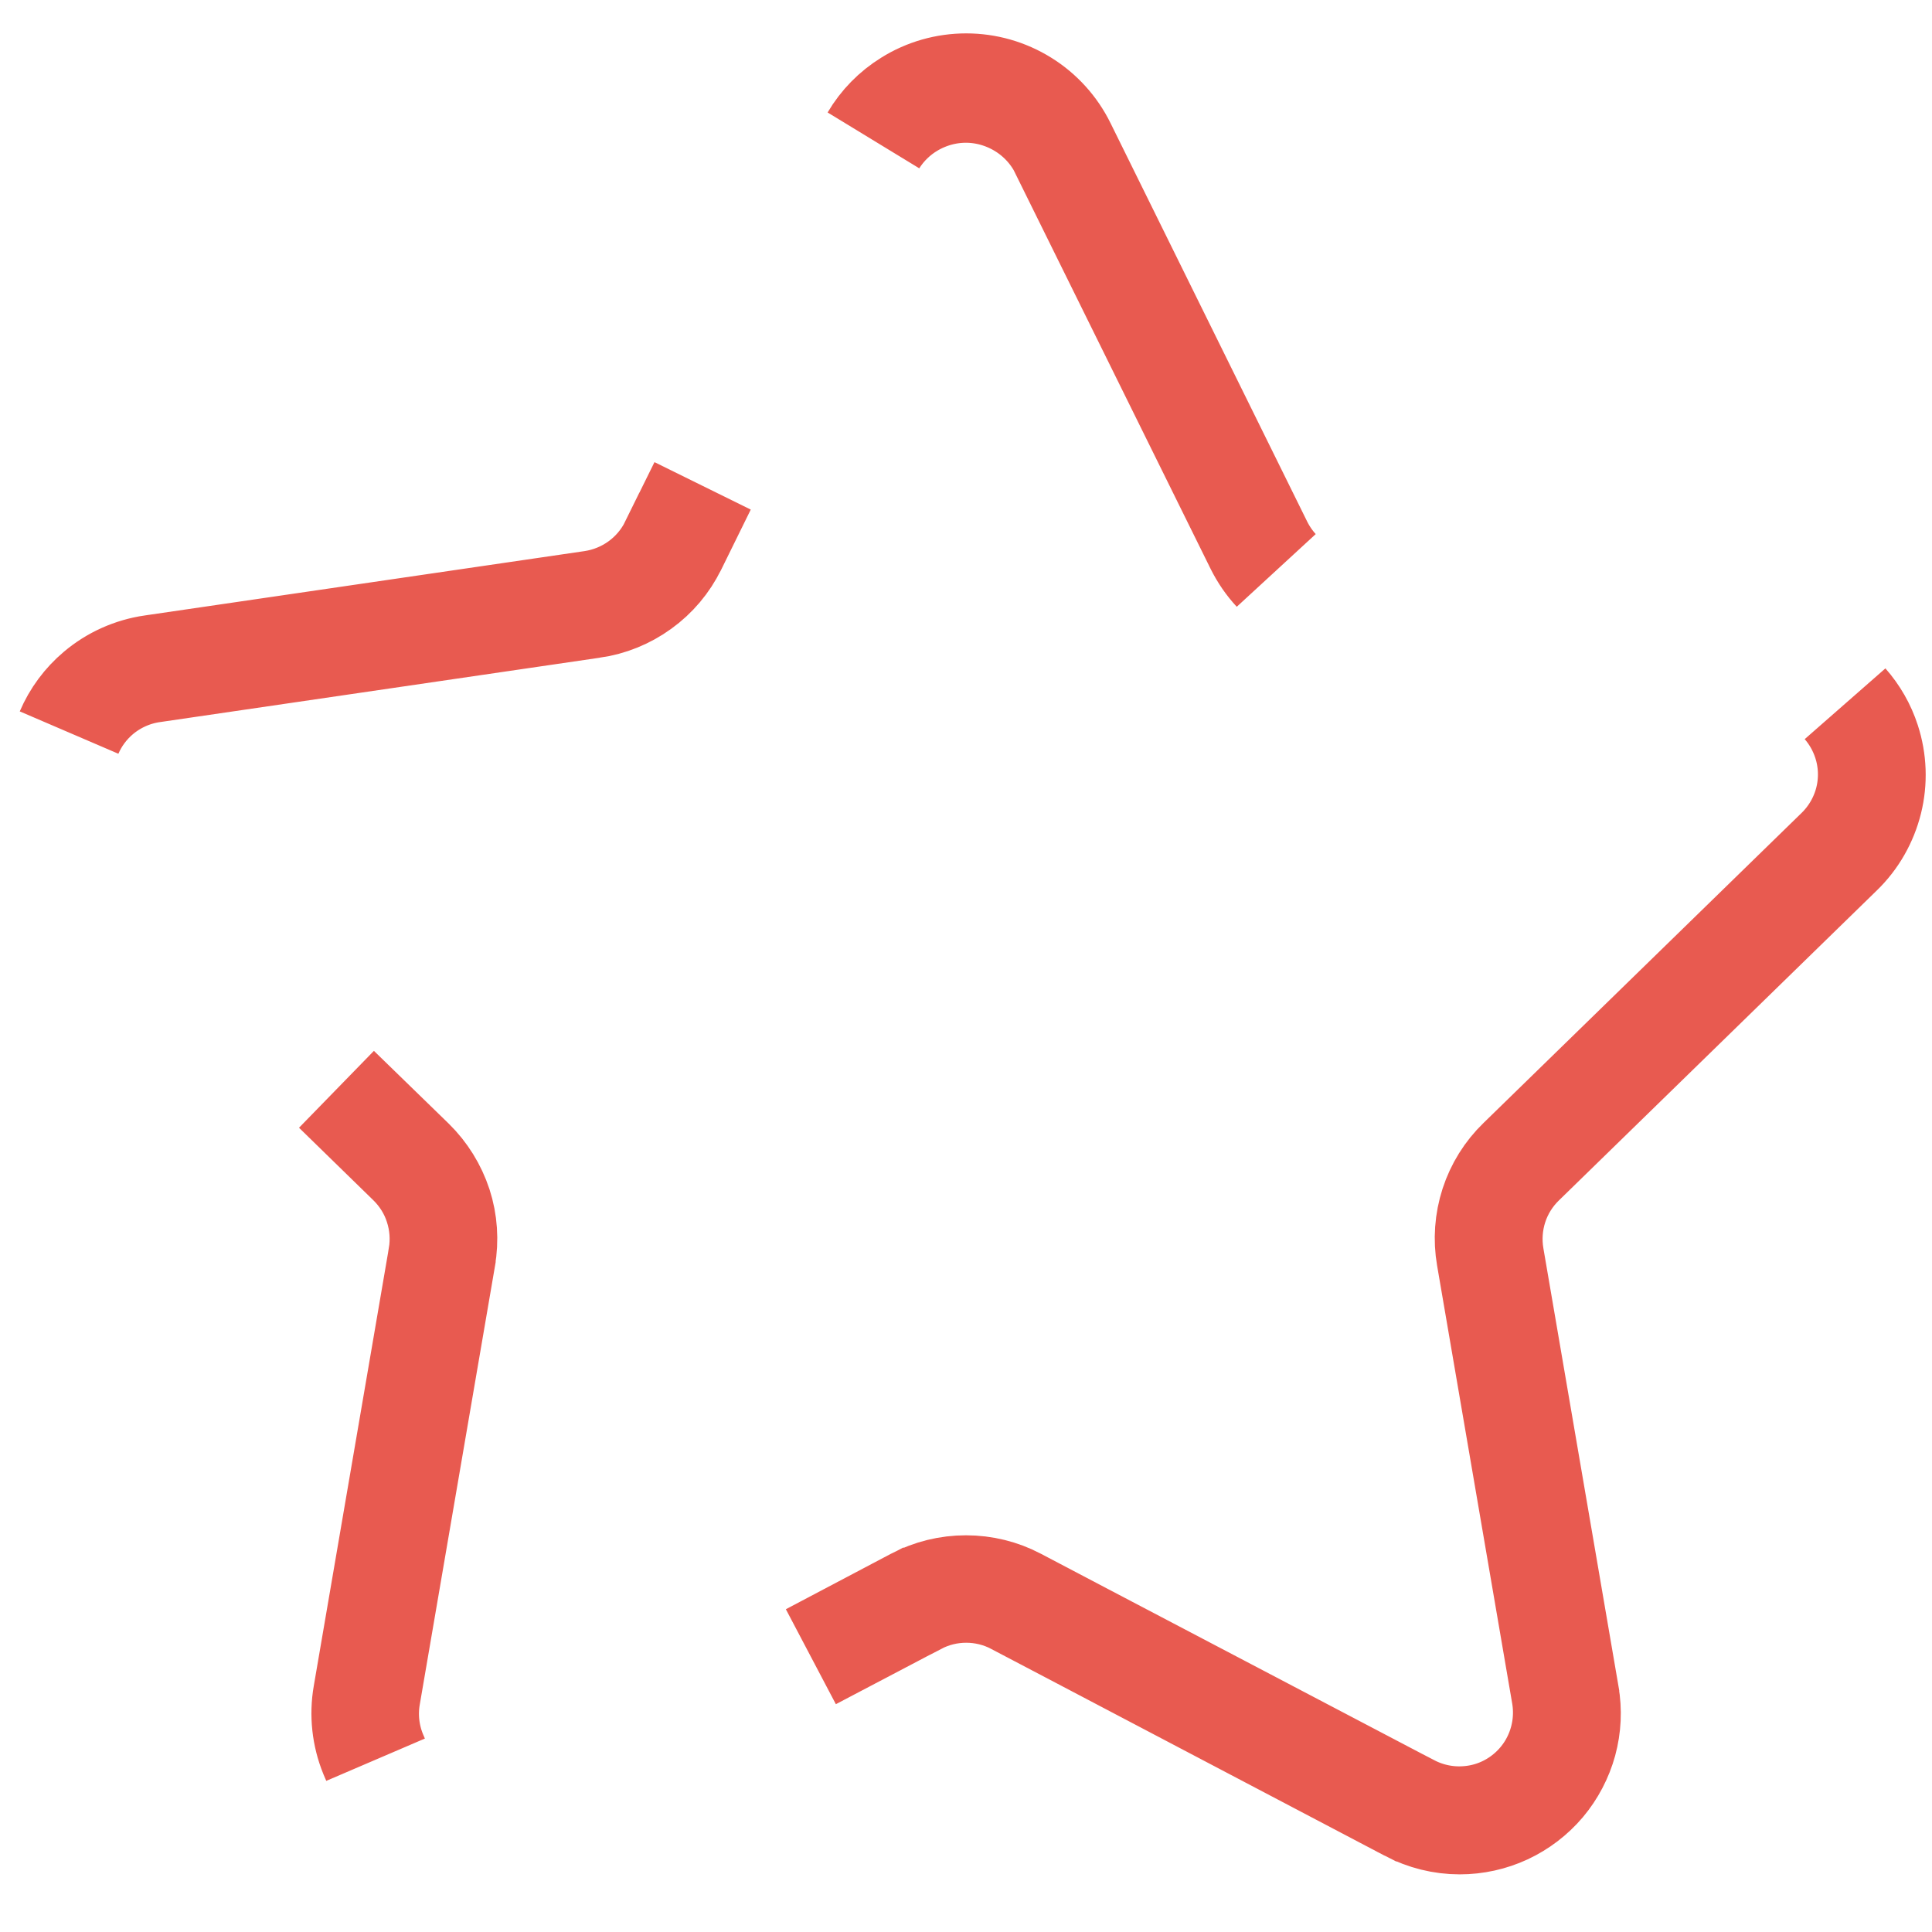
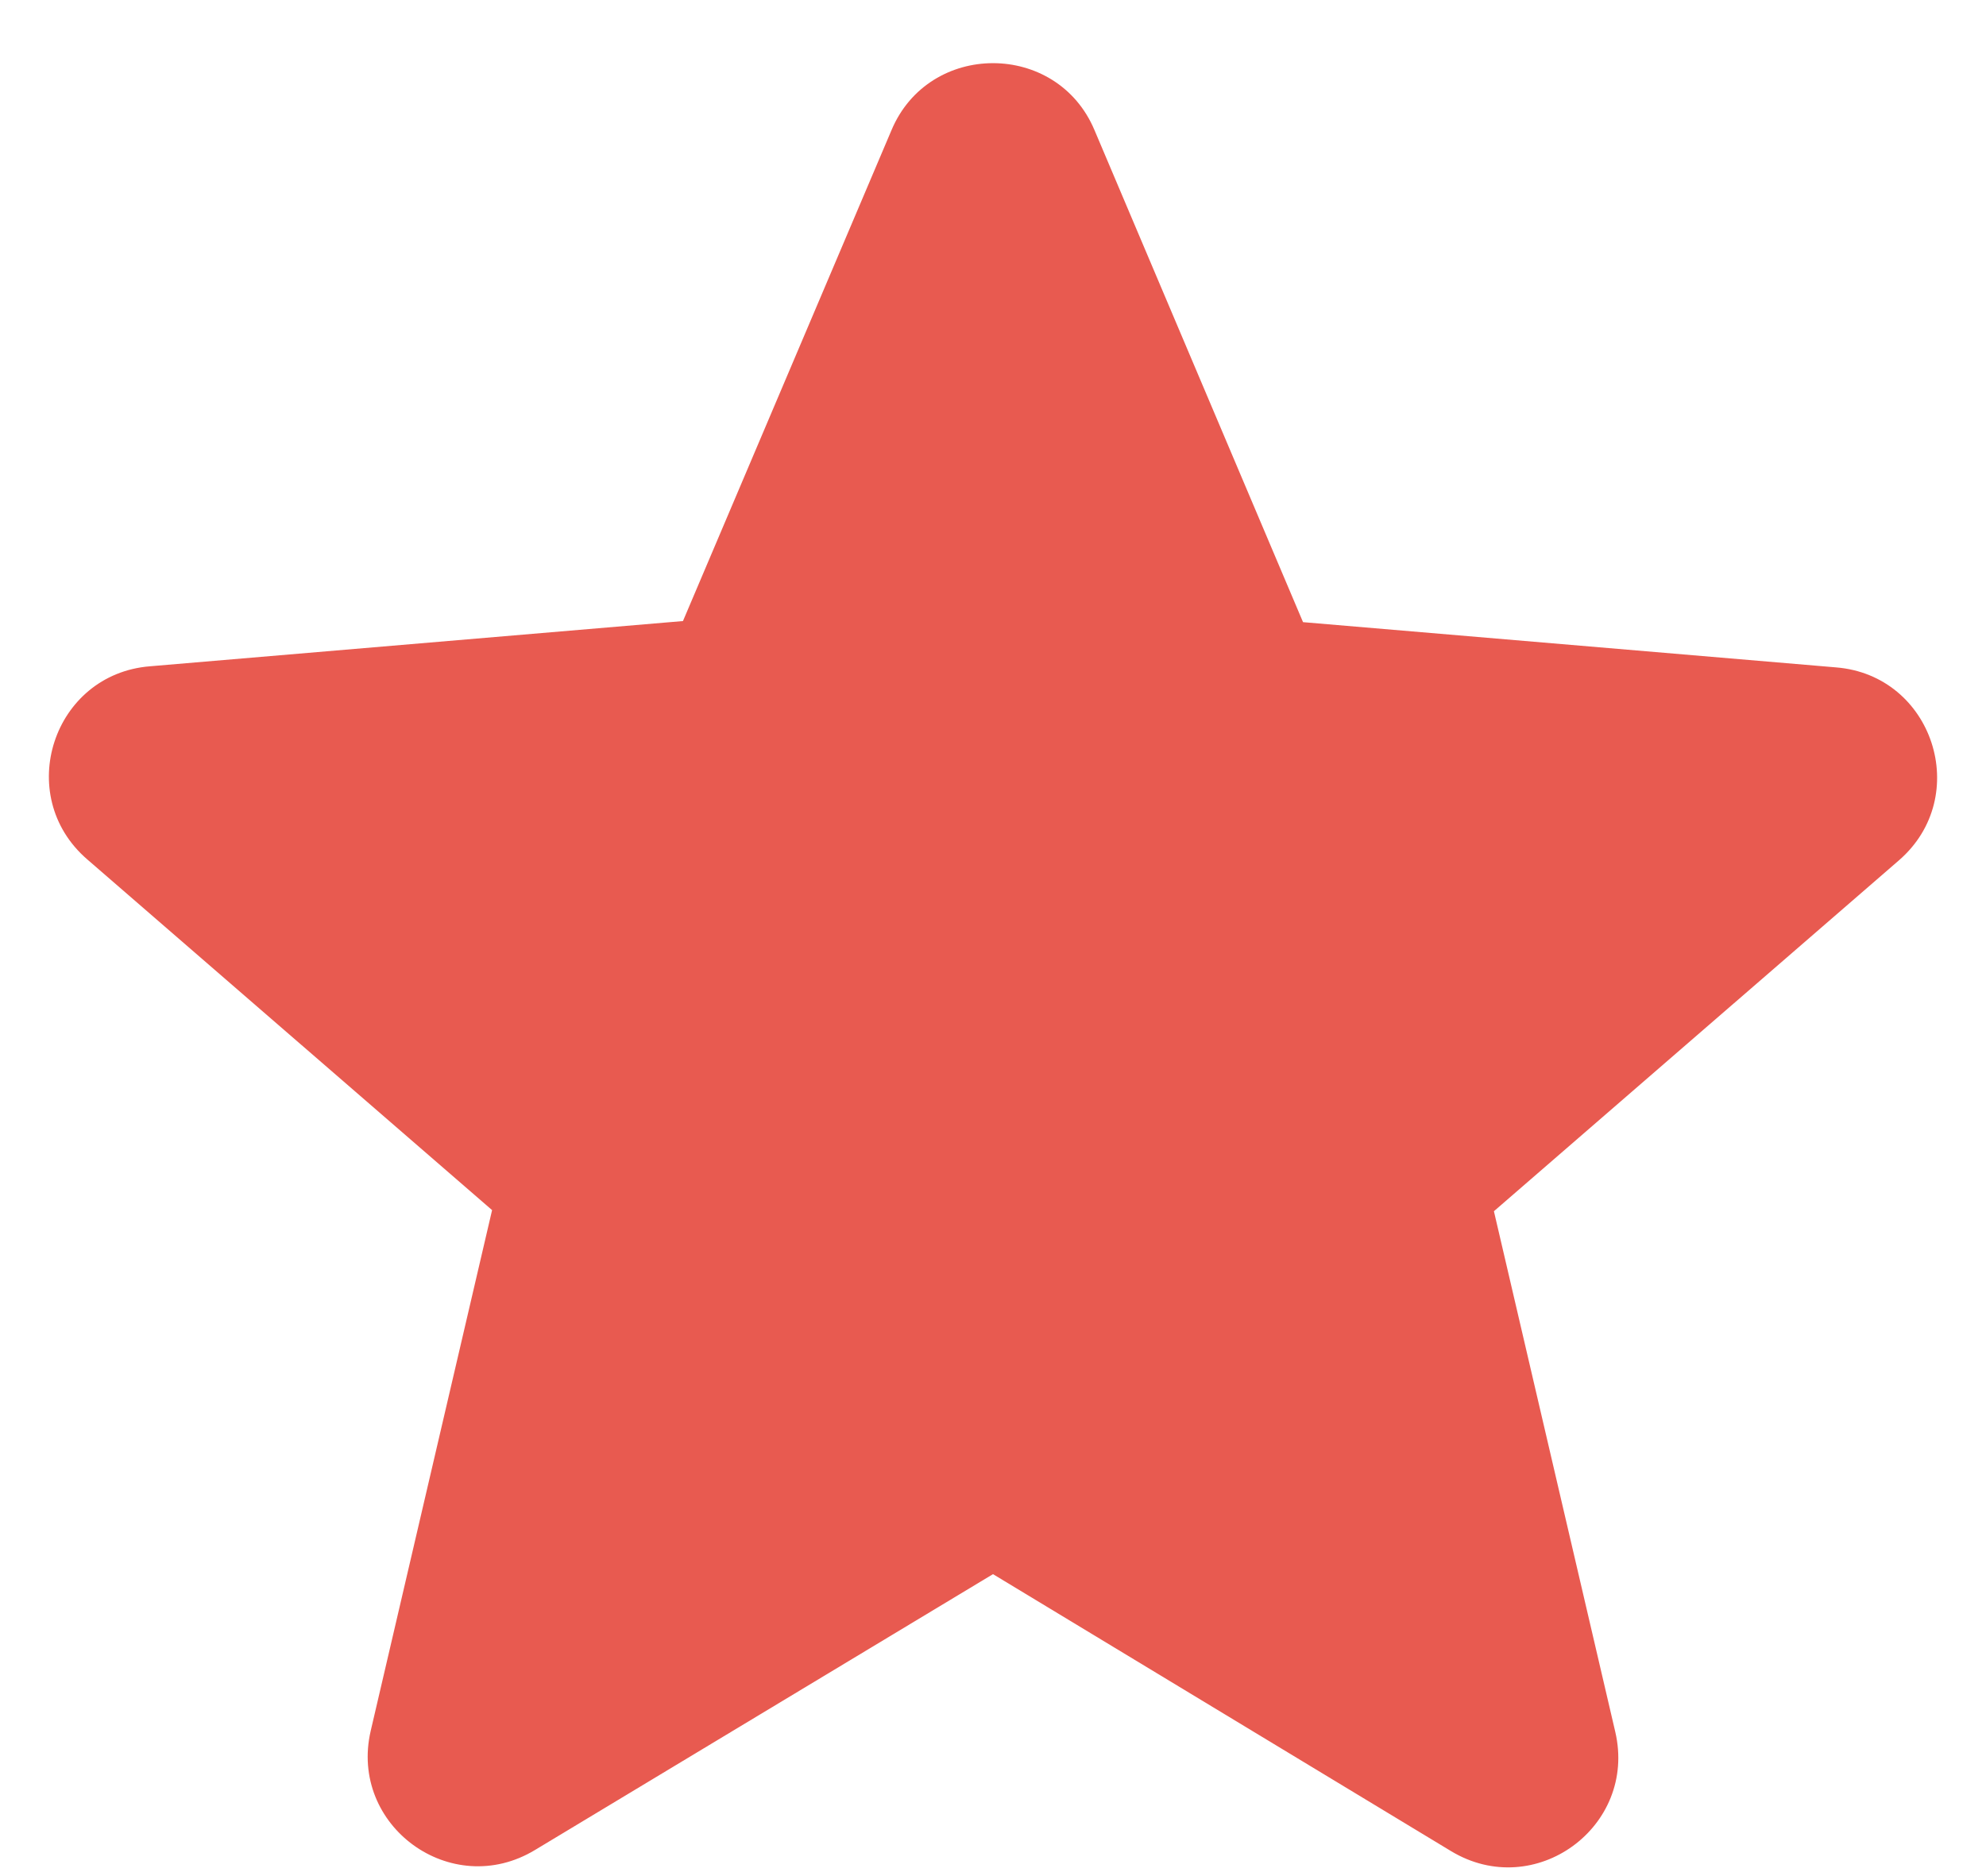
- <svg xmlns="http://www.w3.org/2000/svg" width="18" height="18" viewBox="0 0 18 18" fill="none">
-   <path d="M13.133 16.847L13.132 16.846L9.466 14.919L9.466 14.919C9.323 14.844 9.163 14.805 9.002 14.805C8.84 14.805 8.681 14.844 8.538 14.919L8.537 14.919L7.555 15.435L8.533 14.919L8.533 14.919C8.677 14.843 8.837 14.804 9 14.804C9.162 14.804 9.323 14.843 9.466 14.919L9.467 14.92L13.131 16.843L13.132 16.843C13.297 16.929 13.483 16.968 13.669 16.954C13.855 16.941 14.033 16.876 14.184 16.766C14.335 16.656 14.452 16.507 14.522 16.334C14.592 16.162 14.613 15.973 14.582 15.789L14.582 15.789L13.882 11.707C13.882 11.707 13.882 11.707 13.882 11.707C13.854 11.547 13.866 11.383 13.916 11.228C13.966 11.074 14.053 10.934 14.17 10.821L14.17 10.821L17.135 7.931C17.268 7.801 17.363 7.636 17.408 7.455C17.453 7.274 17.446 7.083 17.388 6.906C17.346 6.777 17.279 6.659 17.191 6.558C17.281 6.66 17.35 6.78 17.392 6.91C17.45 7.088 17.457 7.278 17.412 7.459C17.367 7.64 17.273 7.806 17.139 7.936L17.139 7.936L14.174 10.827C14.174 10.827 14.174 10.827 14.174 10.827C14.058 10.94 13.971 11.079 13.921 11.233C13.871 11.387 13.859 11.551 13.886 11.711L13.886 11.711L14.586 15.793L14.586 15.794C14.611 15.937 14.604 16.084 14.566 16.225C14.527 16.366 14.459 16.496 14.365 16.608C14.271 16.719 14.154 16.808 14.022 16.87C13.89 16.931 13.746 16.963 13.6 16.963C13.438 16.963 13.277 16.923 13.133 16.847ZM3.477 16.343C3.483 16.357 3.488 16.37 3.494 16.383C3.488 16.368 3.481 16.354 3.475 16.338C3.405 16.166 3.384 15.976 3.416 15.793L3.416 15.793L4.116 11.711C4.116 11.711 4.116 11.711 4.116 11.71C4.143 11.551 4.131 11.387 4.081 11.233C4.032 11.079 3.945 10.94 3.83 10.827L3.829 10.826L3.135 10.149L3.831 10.826C3.947 10.94 4.034 11.08 4.085 11.235C4.135 11.389 4.146 11.554 4.118 11.714L4.118 11.716L3.418 15.797C3.418 15.797 3.418 15.797 3.418 15.797C3.386 15.981 3.407 16.171 3.477 16.343ZM0.916 6.458C0.798 6.558 0.705 6.683 0.644 6.824C0.705 6.681 0.799 6.554 0.918 6.454C1.061 6.333 1.235 6.256 1.419 6.229L1.42 6.229L5.52 5.629C5.52 5.629 5.52 5.629 5.52 5.629C5.68 5.605 5.832 5.543 5.963 5.448C6.094 5.353 6.2 5.228 6.272 5.083L6.272 5.082L6.546 4.527L6.271 5.086C6.271 5.087 6.271 5.087 6.27 5.087C6.199 5.232 6.093 5.358 5.961 5.453C5.83 5.548 5.678 5.61 5.517 5.633L5.516 5.633L1.417 6.233C1.417 6.233 1.417 6.233 1.417 6.233C1.417 6.233 1.416 6.233 1.416 6.233C1.232 6.26 1.059 6.338 0.916 6.458ZM8.142 1.301C8.223 1.163 8.337 1.047 8.474 0.962C8.632 0.863 8.815 0.811 9.002 0.811C9.188 0.811 9.371 0.863 9.53 0.962C9.688 1.06 9.816 1.201 9.898 1.368C9.898 1.368 9.898 1.368 9.898 1.368L11.731 5.082C11.773 5.166 11.826 5.244 11.889 5.313C11.824 5.243 11.77 5.164 11.727 5.078L11.727 5.078L9.897 1.373L9.891 1.361L9.885 1.349C9.797 1.192 9.668 1.061 9.512 0.97C9.356 0.879 9.179 0.83 8.999 0.83C8.818 0.83 8.641 0.879 8.485 0.97C8.346 1.051 8.228 1.165 8.142 1.301Z" fill="#E85A50" stroke="#E85A50" />
+ <svg xmlns="http://www.w3.org/2000/svg" width="18" height="17" viewBox="0 0 18 17" fill="none">
+   <path d="M9 14.27L13.15 16.78C13.91 17.24 14.84 16.56 14.64 15.7L13.54 10.98L17.21 7.8C17.88 7.22 17.52 6.12 16.64 6.05L11.81 5.64L9.92 1.18C9.58 0.37 8.42 0.37 8.08 1.18L6.19 5.63L1.36 6.04C0.48 6.11 0.12 7.21 0.79 7.79L4.46 10.97L3.36 15.69C3.16 16.55 4.09 17.23 4.85 16.77L9 14.27Z" fill="#E85A50" />
</svg>
